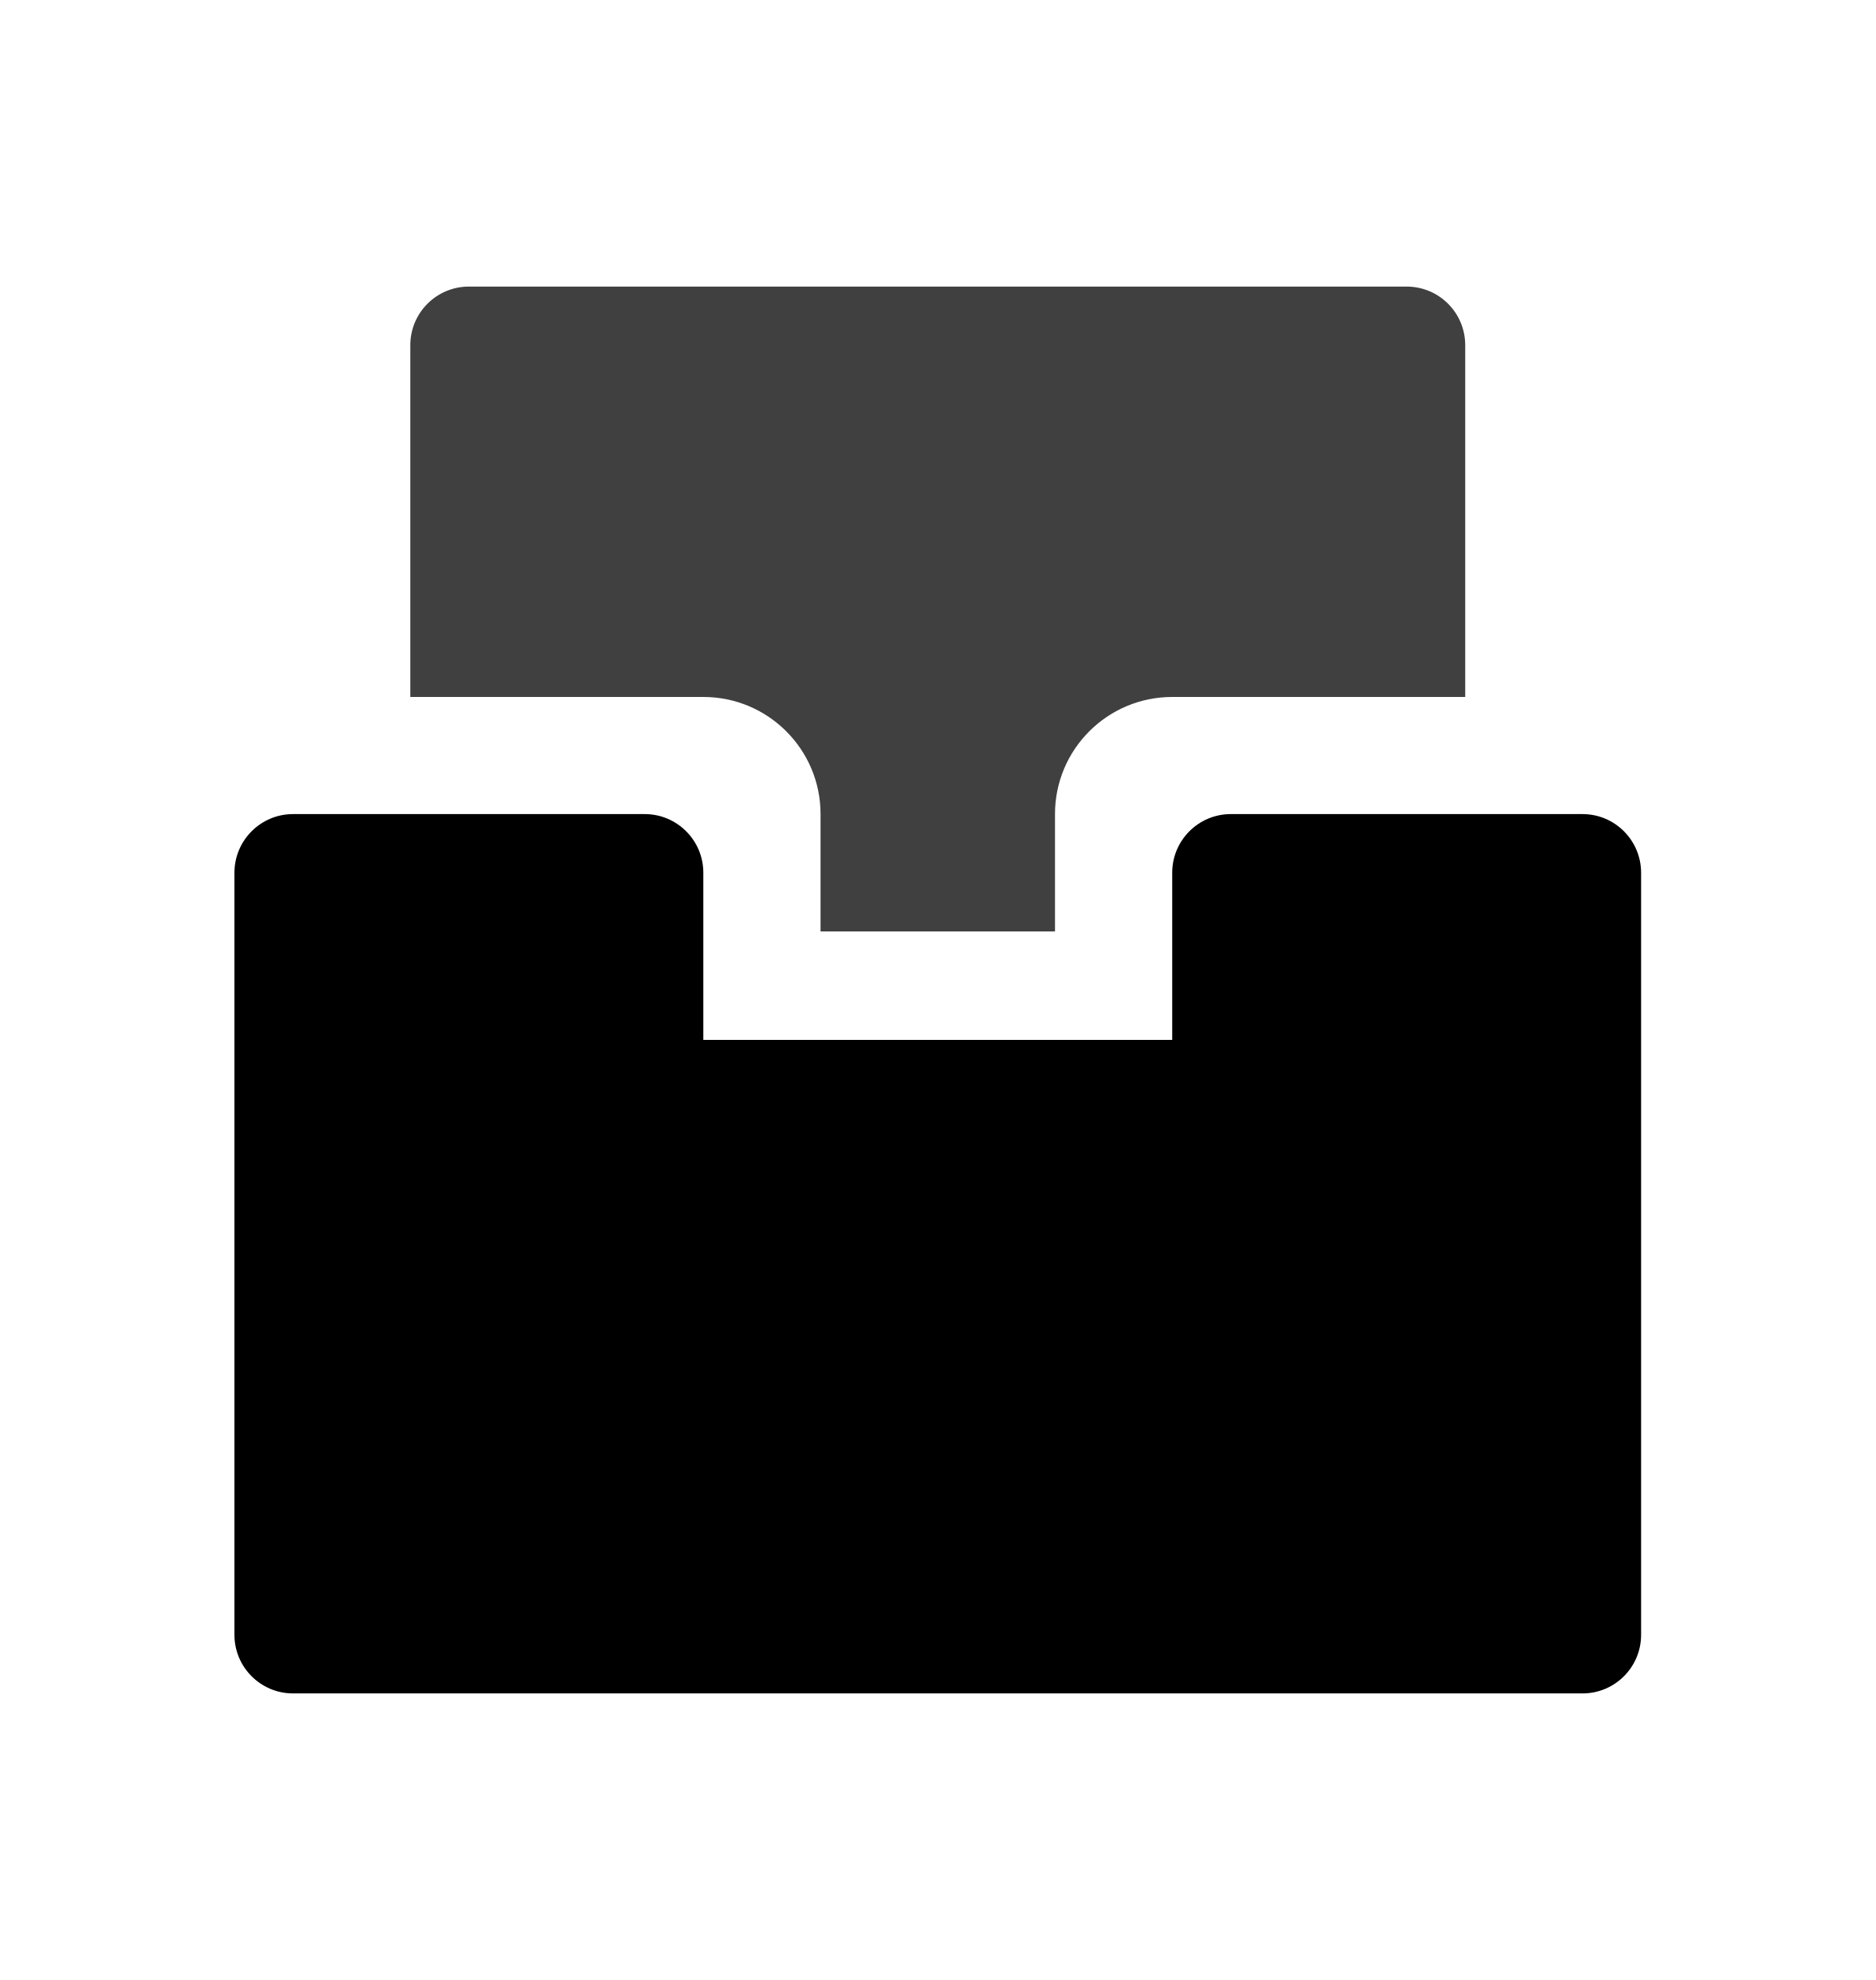
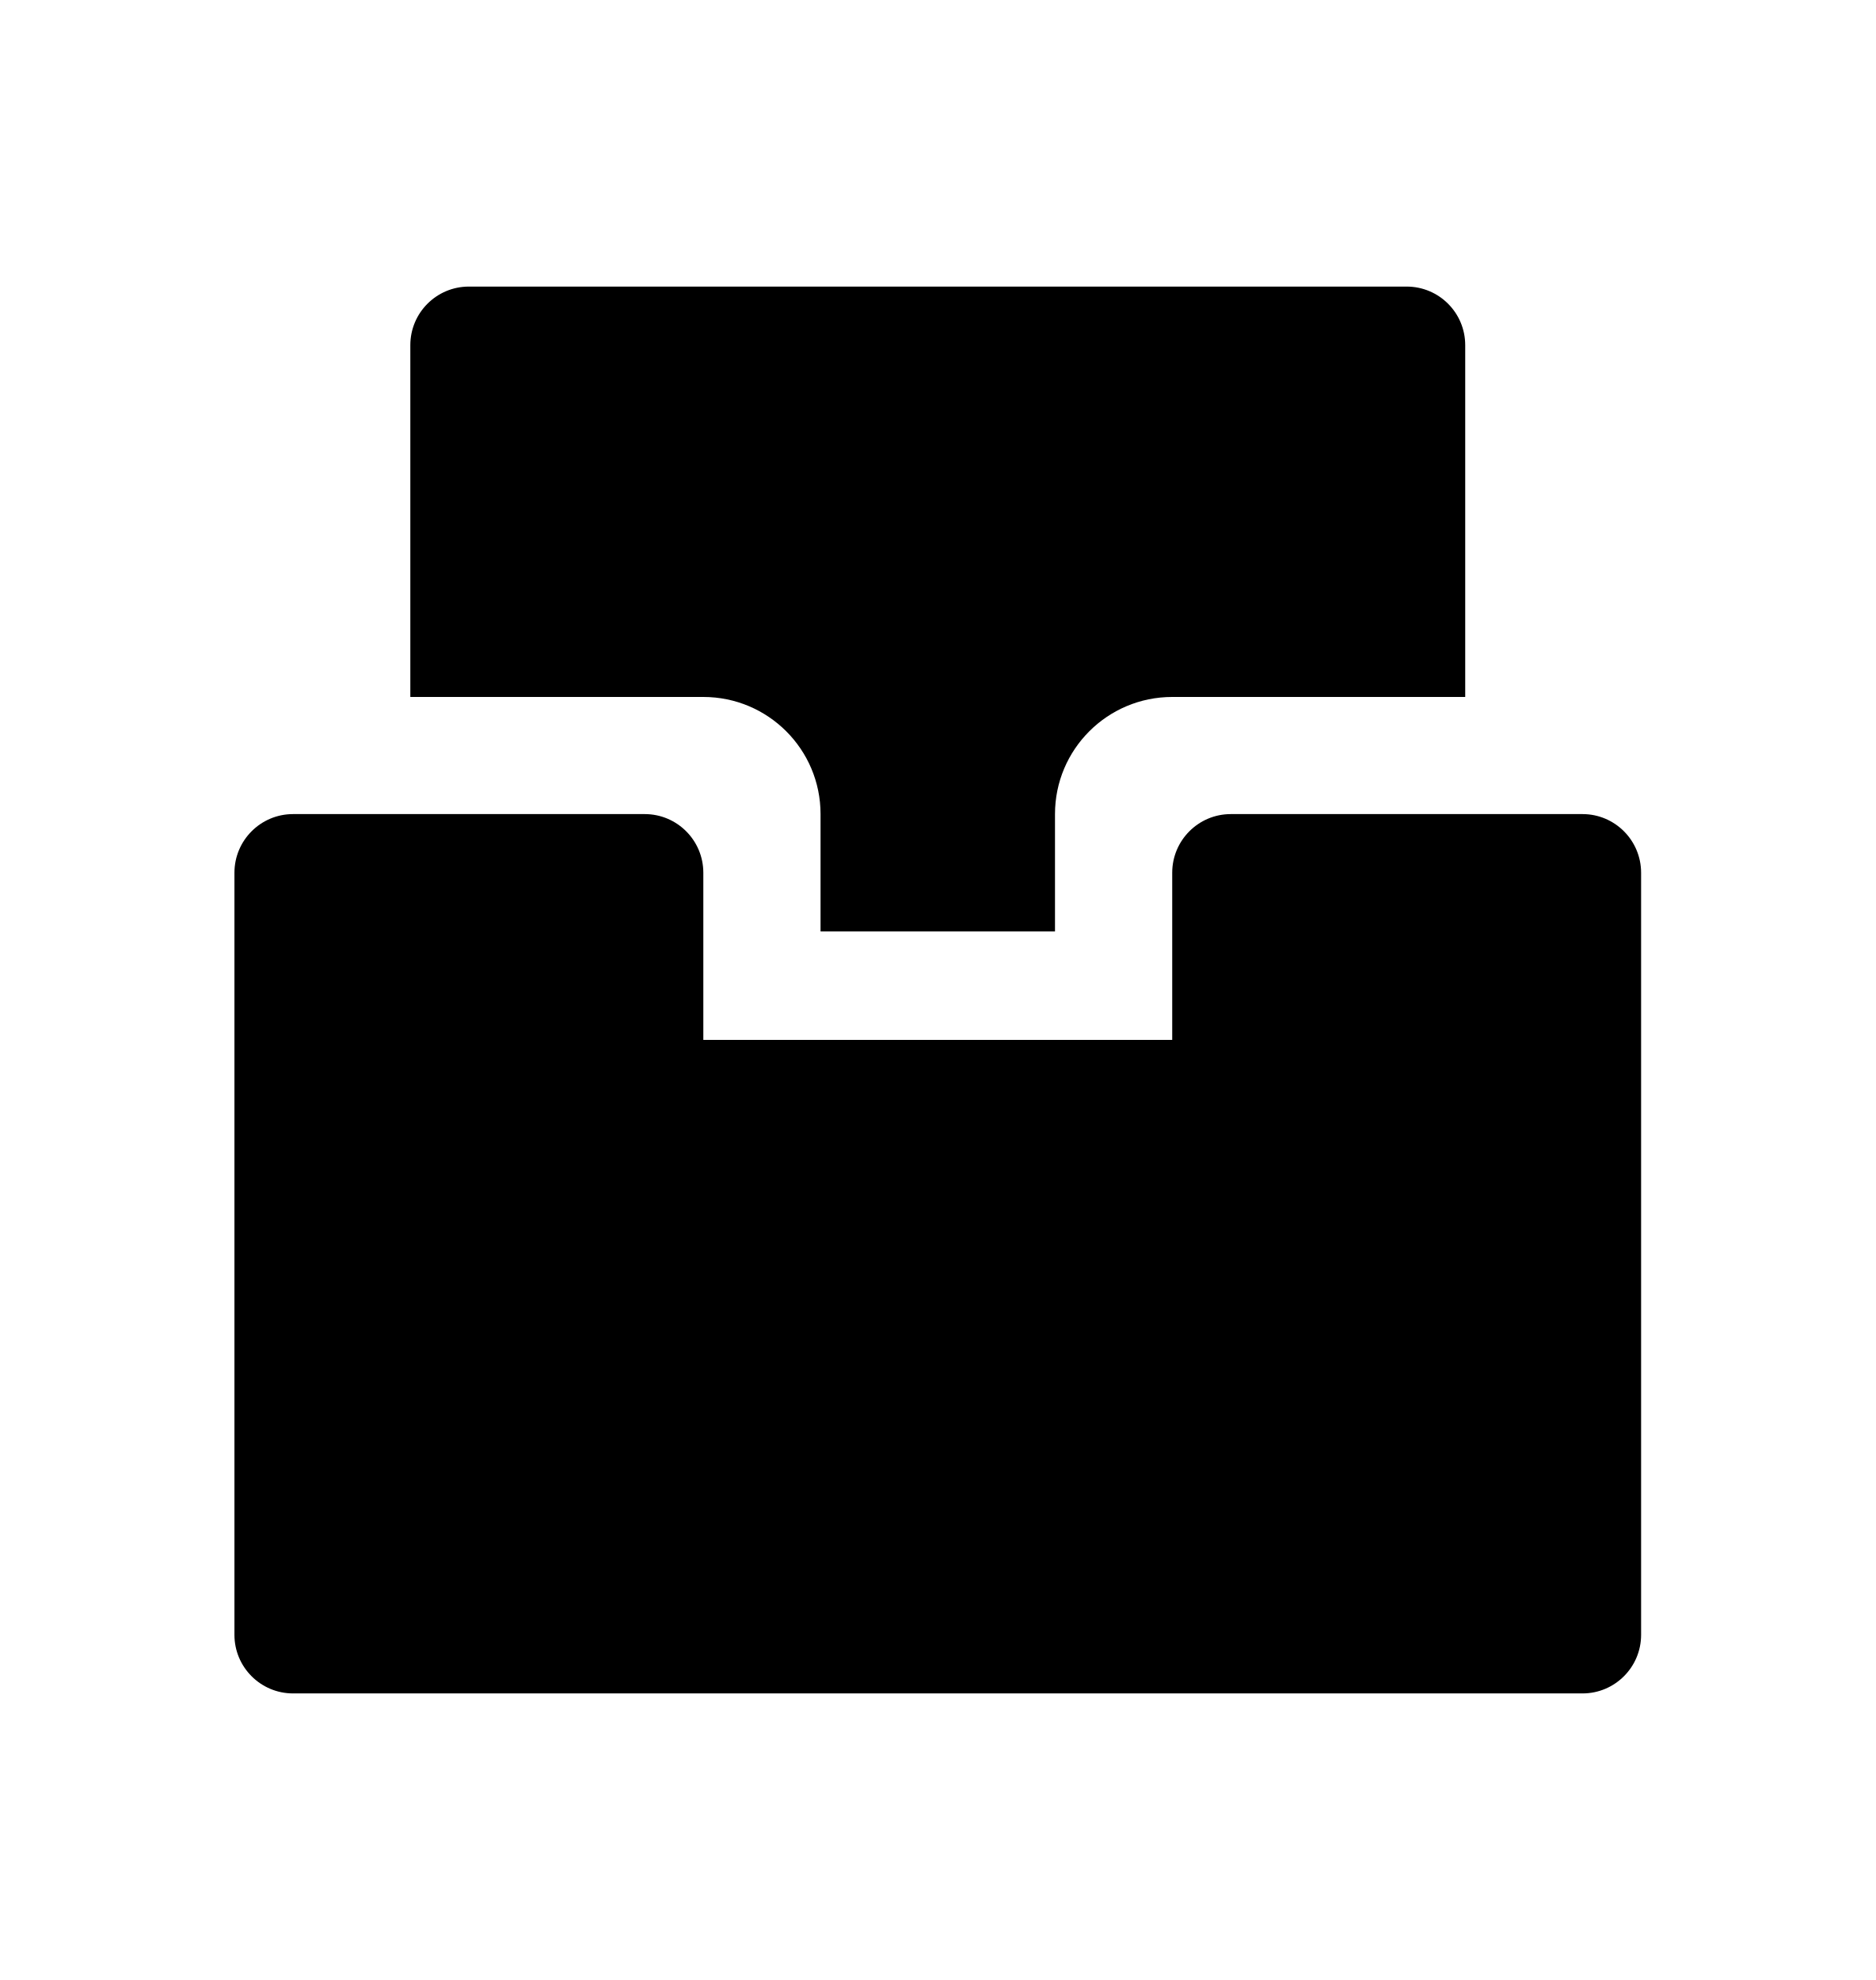
<svg xmlns="http://www.w3.org/2000/svg" viewBox="0 0 18 19" fill="currentFill">
  <path fill-rule="evenodd" clip-rule="evenodd" d="M2.25 8.375C2.25 8.064 2.502 7.812 2.812 7.812H6.188C6.498 7.812 6.75 8.064 6.75 8.375V9.979H11.25V8.375C11.25 8.064 11.502 7.812 11.812 7.812H15.188C15.498 7.812 15.75 8.064 15.75 8.375V15.688C15.75 15.998 15.498 16.25 15.188 16.25H2.812C2.502 16.25 2.25 15.998 2.25 15.688V8.375Z" fill="currentFill" />
-   <path fill-rule="evenodd" clip-rule="evenodd" d="M3.938 3.312C3.938 3.002 4.189 2.75 4.5 2.75H13.5C13.811 2.75 14.062 3.002 14.062 3.312V6.688H11.25C10.629 6.688 10.125 7.191 10.125 7.812V8.938H7.875V7.812C7.875 7.191 7.371 6.688 6.75 6.688H3.938V3.312Z" fill="#404040" />
+   <path fill-rule="evenodd" clip-rule="evenodd" d="M3.938 3.312C3.938 3.002 4.189 2.75 4.5 2.75H13.5C13.811 2.75 14.062 3.002 14.062 3.312V6.688H11.25C10.629 6.688 10.125 7.191 10.125 7.812V8.938H7.875V7.812C7.875 7.191 7.371 6.688 6.75 6.688H3.938V3.312Z" fill="currentFill" />
</svg>
